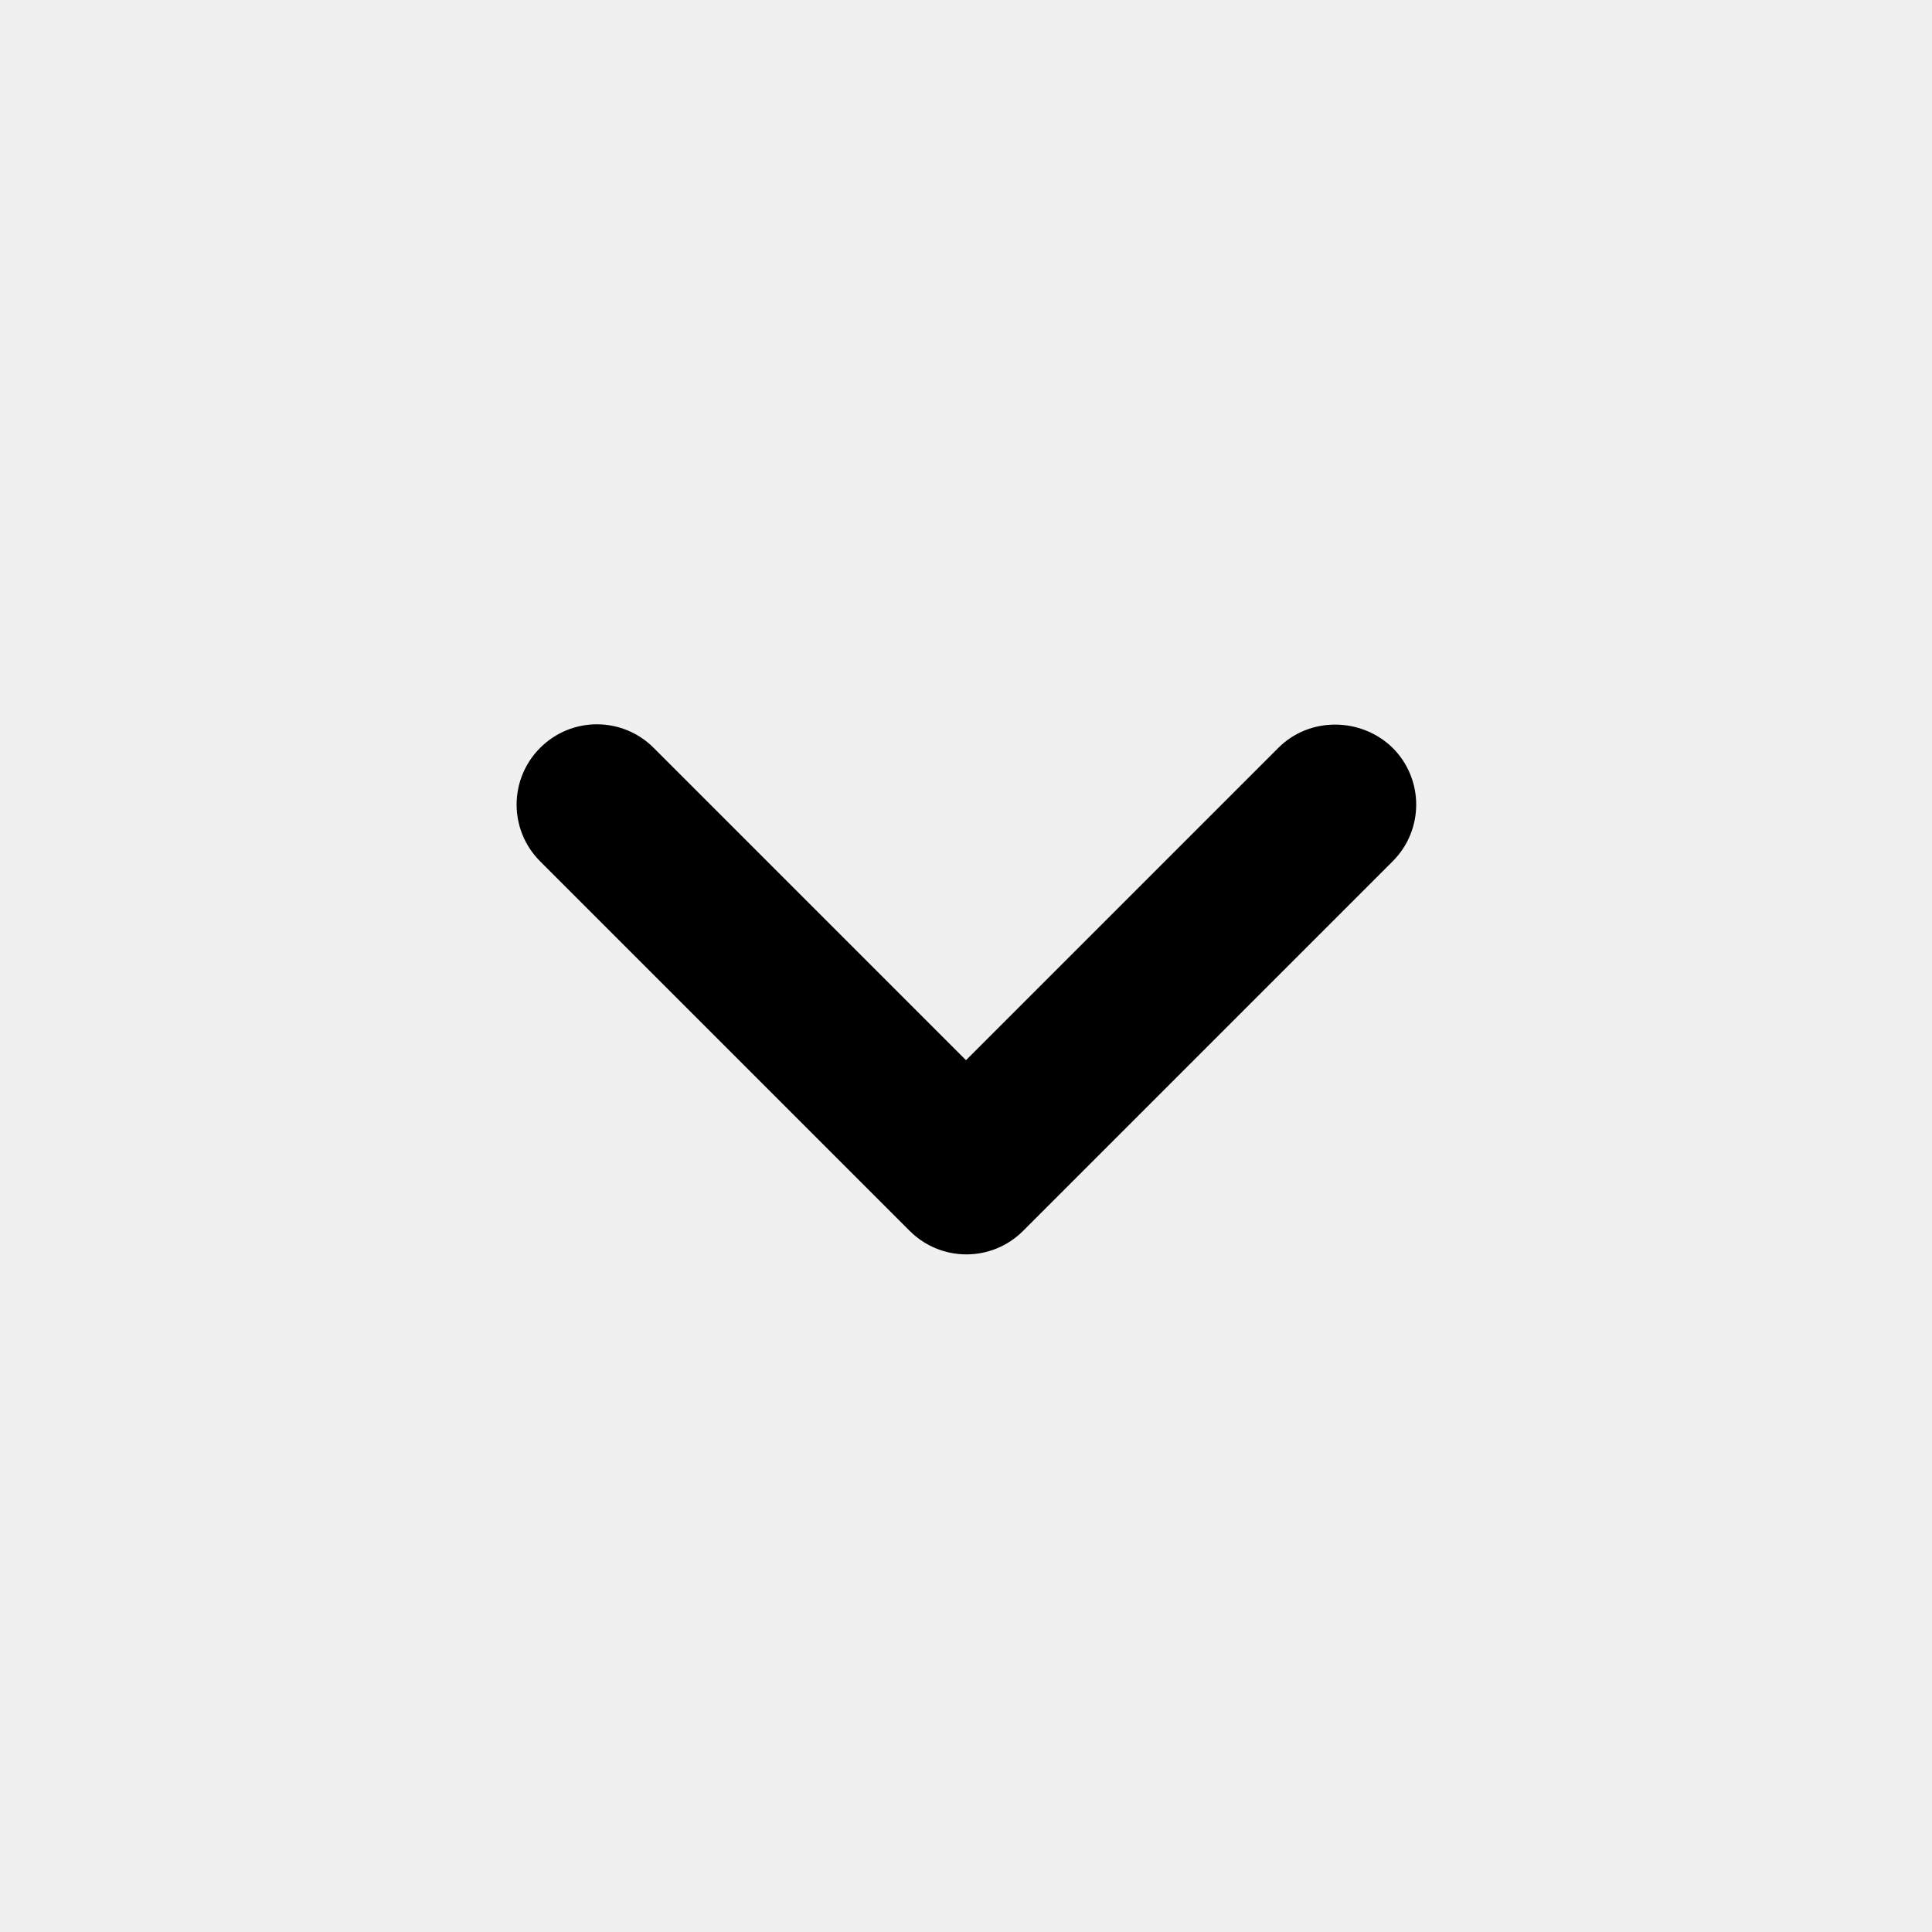
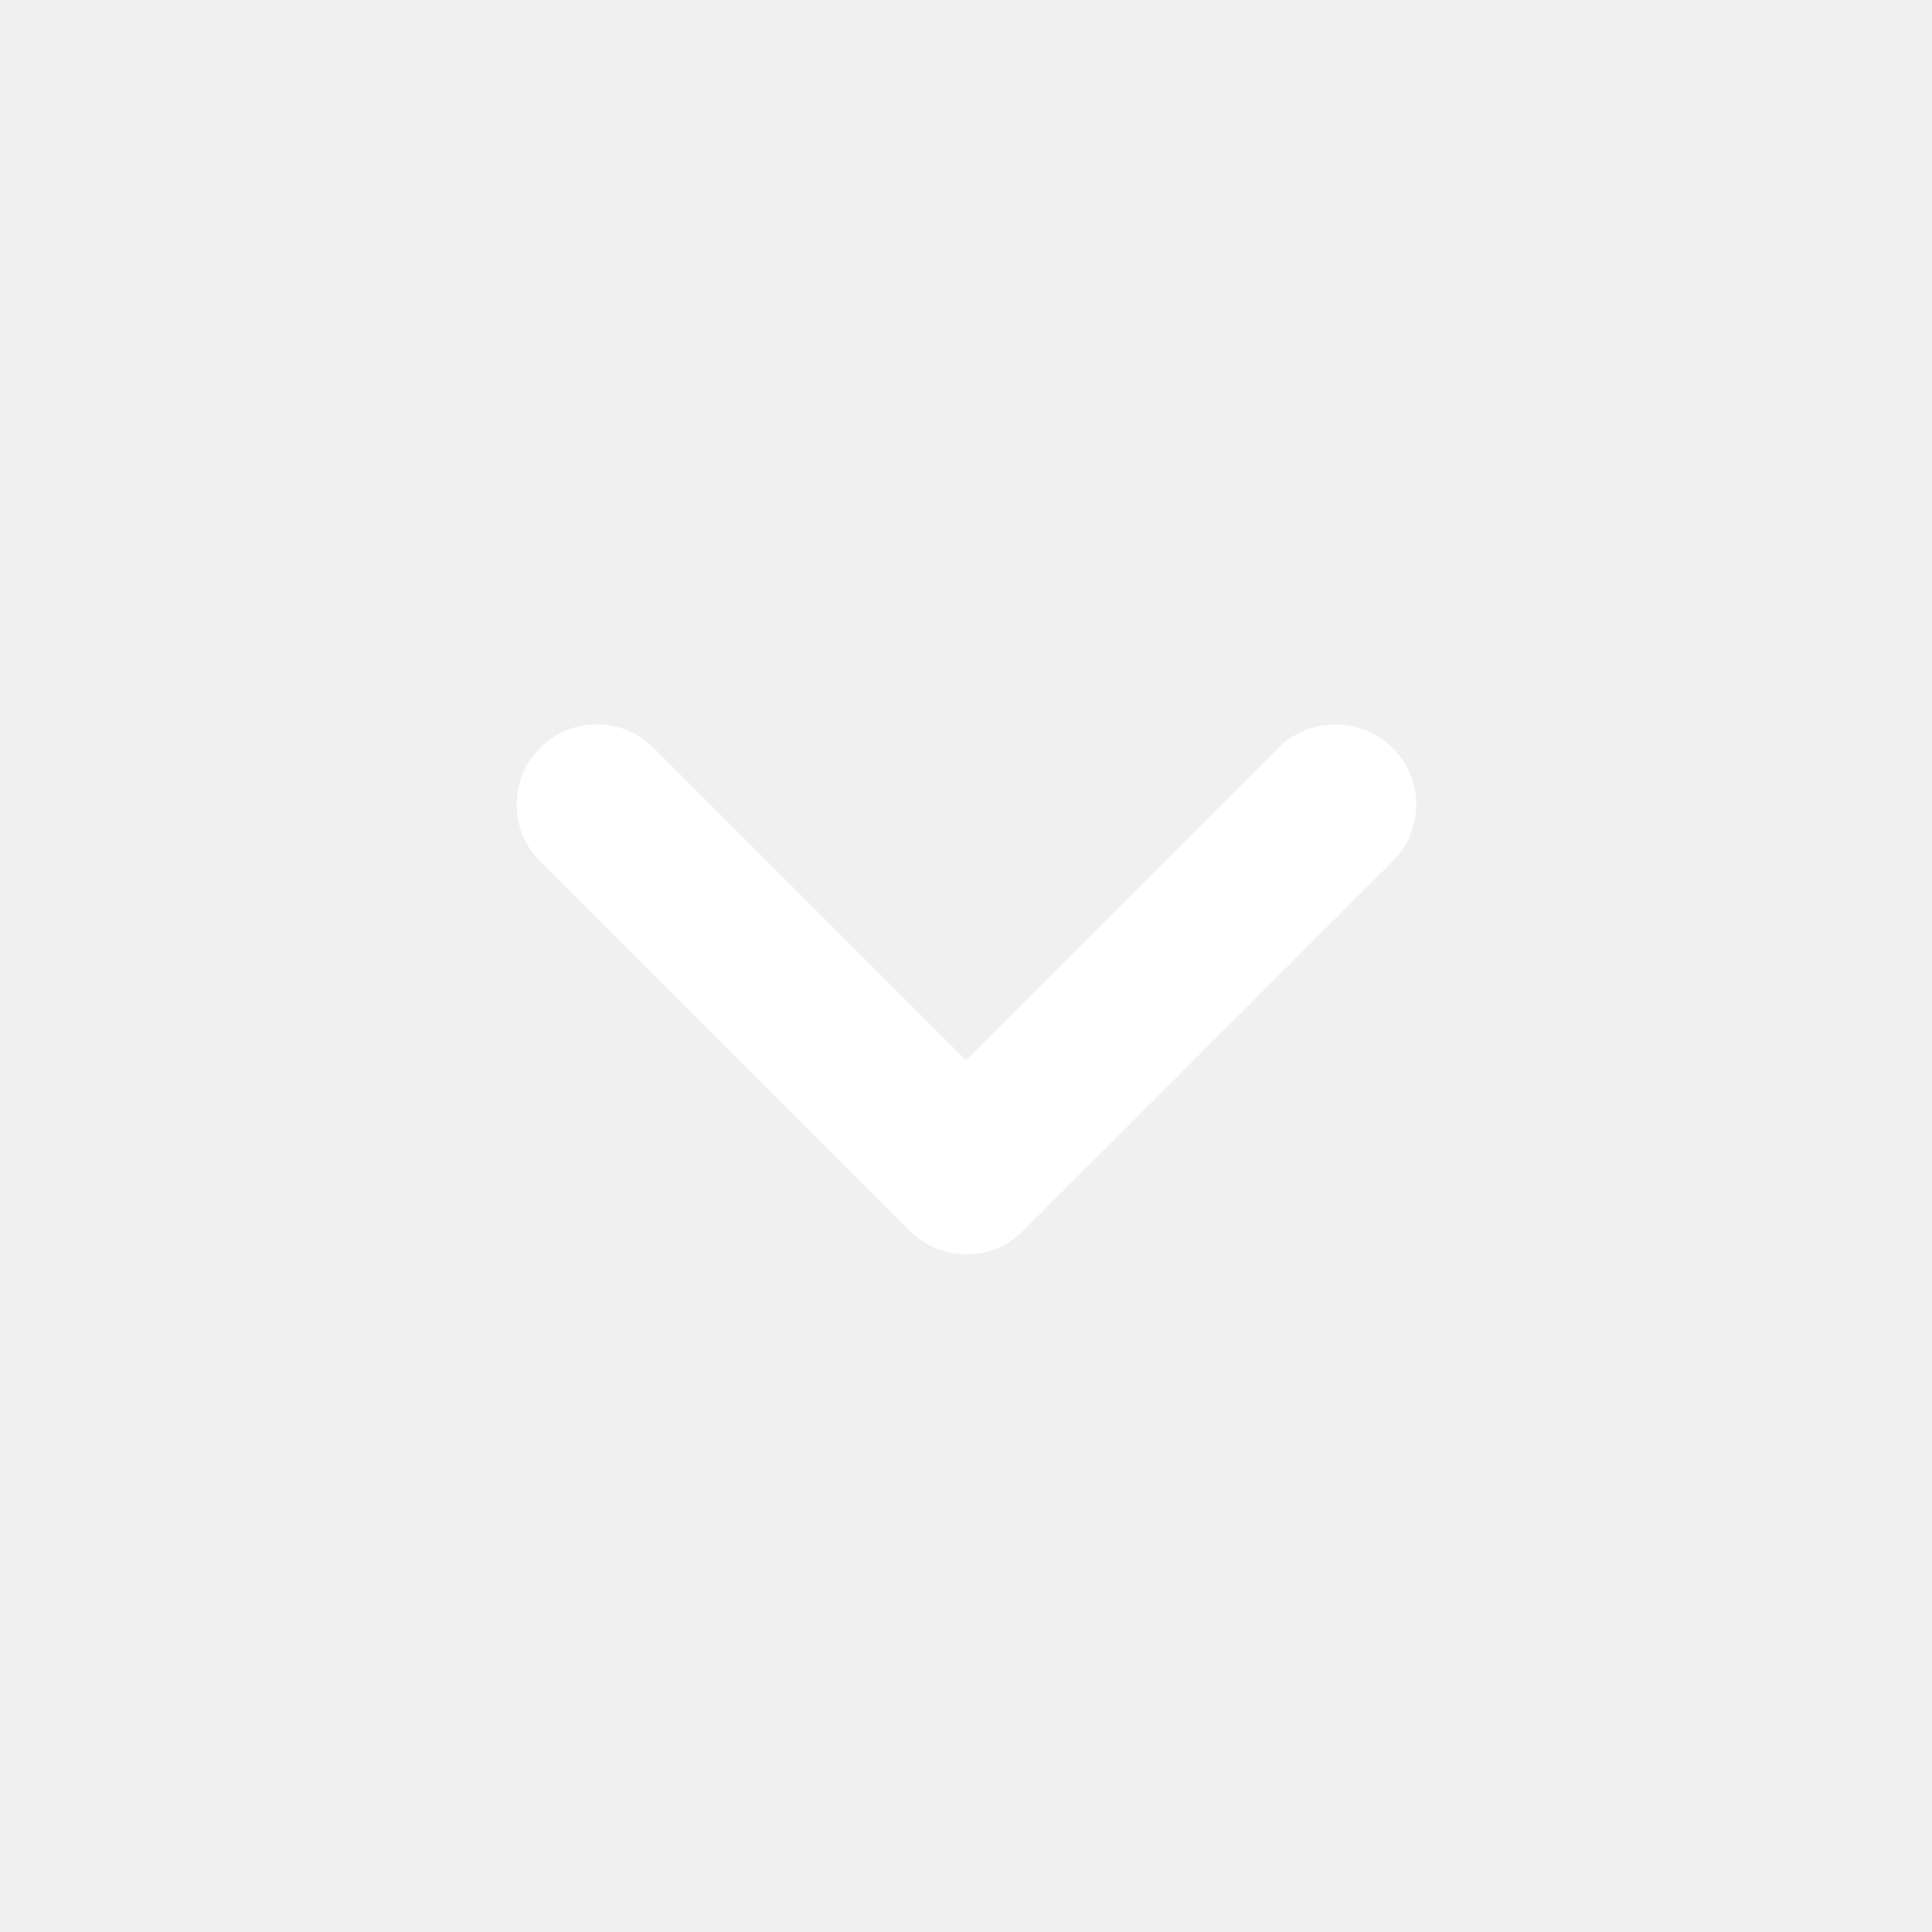
- <svg xmlns="http://www.w3.org/2000/svg" height="24px" viewBox="0 0 24 24" width="24px" fill="#000000">
+ <svg xmlns="http://www.w3.org/2000/svg" height="24px" viewBox="0 0 24 24" width="24px" fill="#ffffff">
  <path d="M24 24H0V0h24v24z" fill="none" opacity=".87" />
  <path d="M15.88 9.29L12 13.17 8.12 9.29c-.39-.39-1.02-.39-1.41 0-.39.39-.39 1.02 0 1.41l4.59 4.59c.39.39 1.02.39 1.41 0l4.59-4.59c.39-.39.39-1.02 0-1.41-.39-.38-1.03-.39-1.42 0z" />
</svg>
